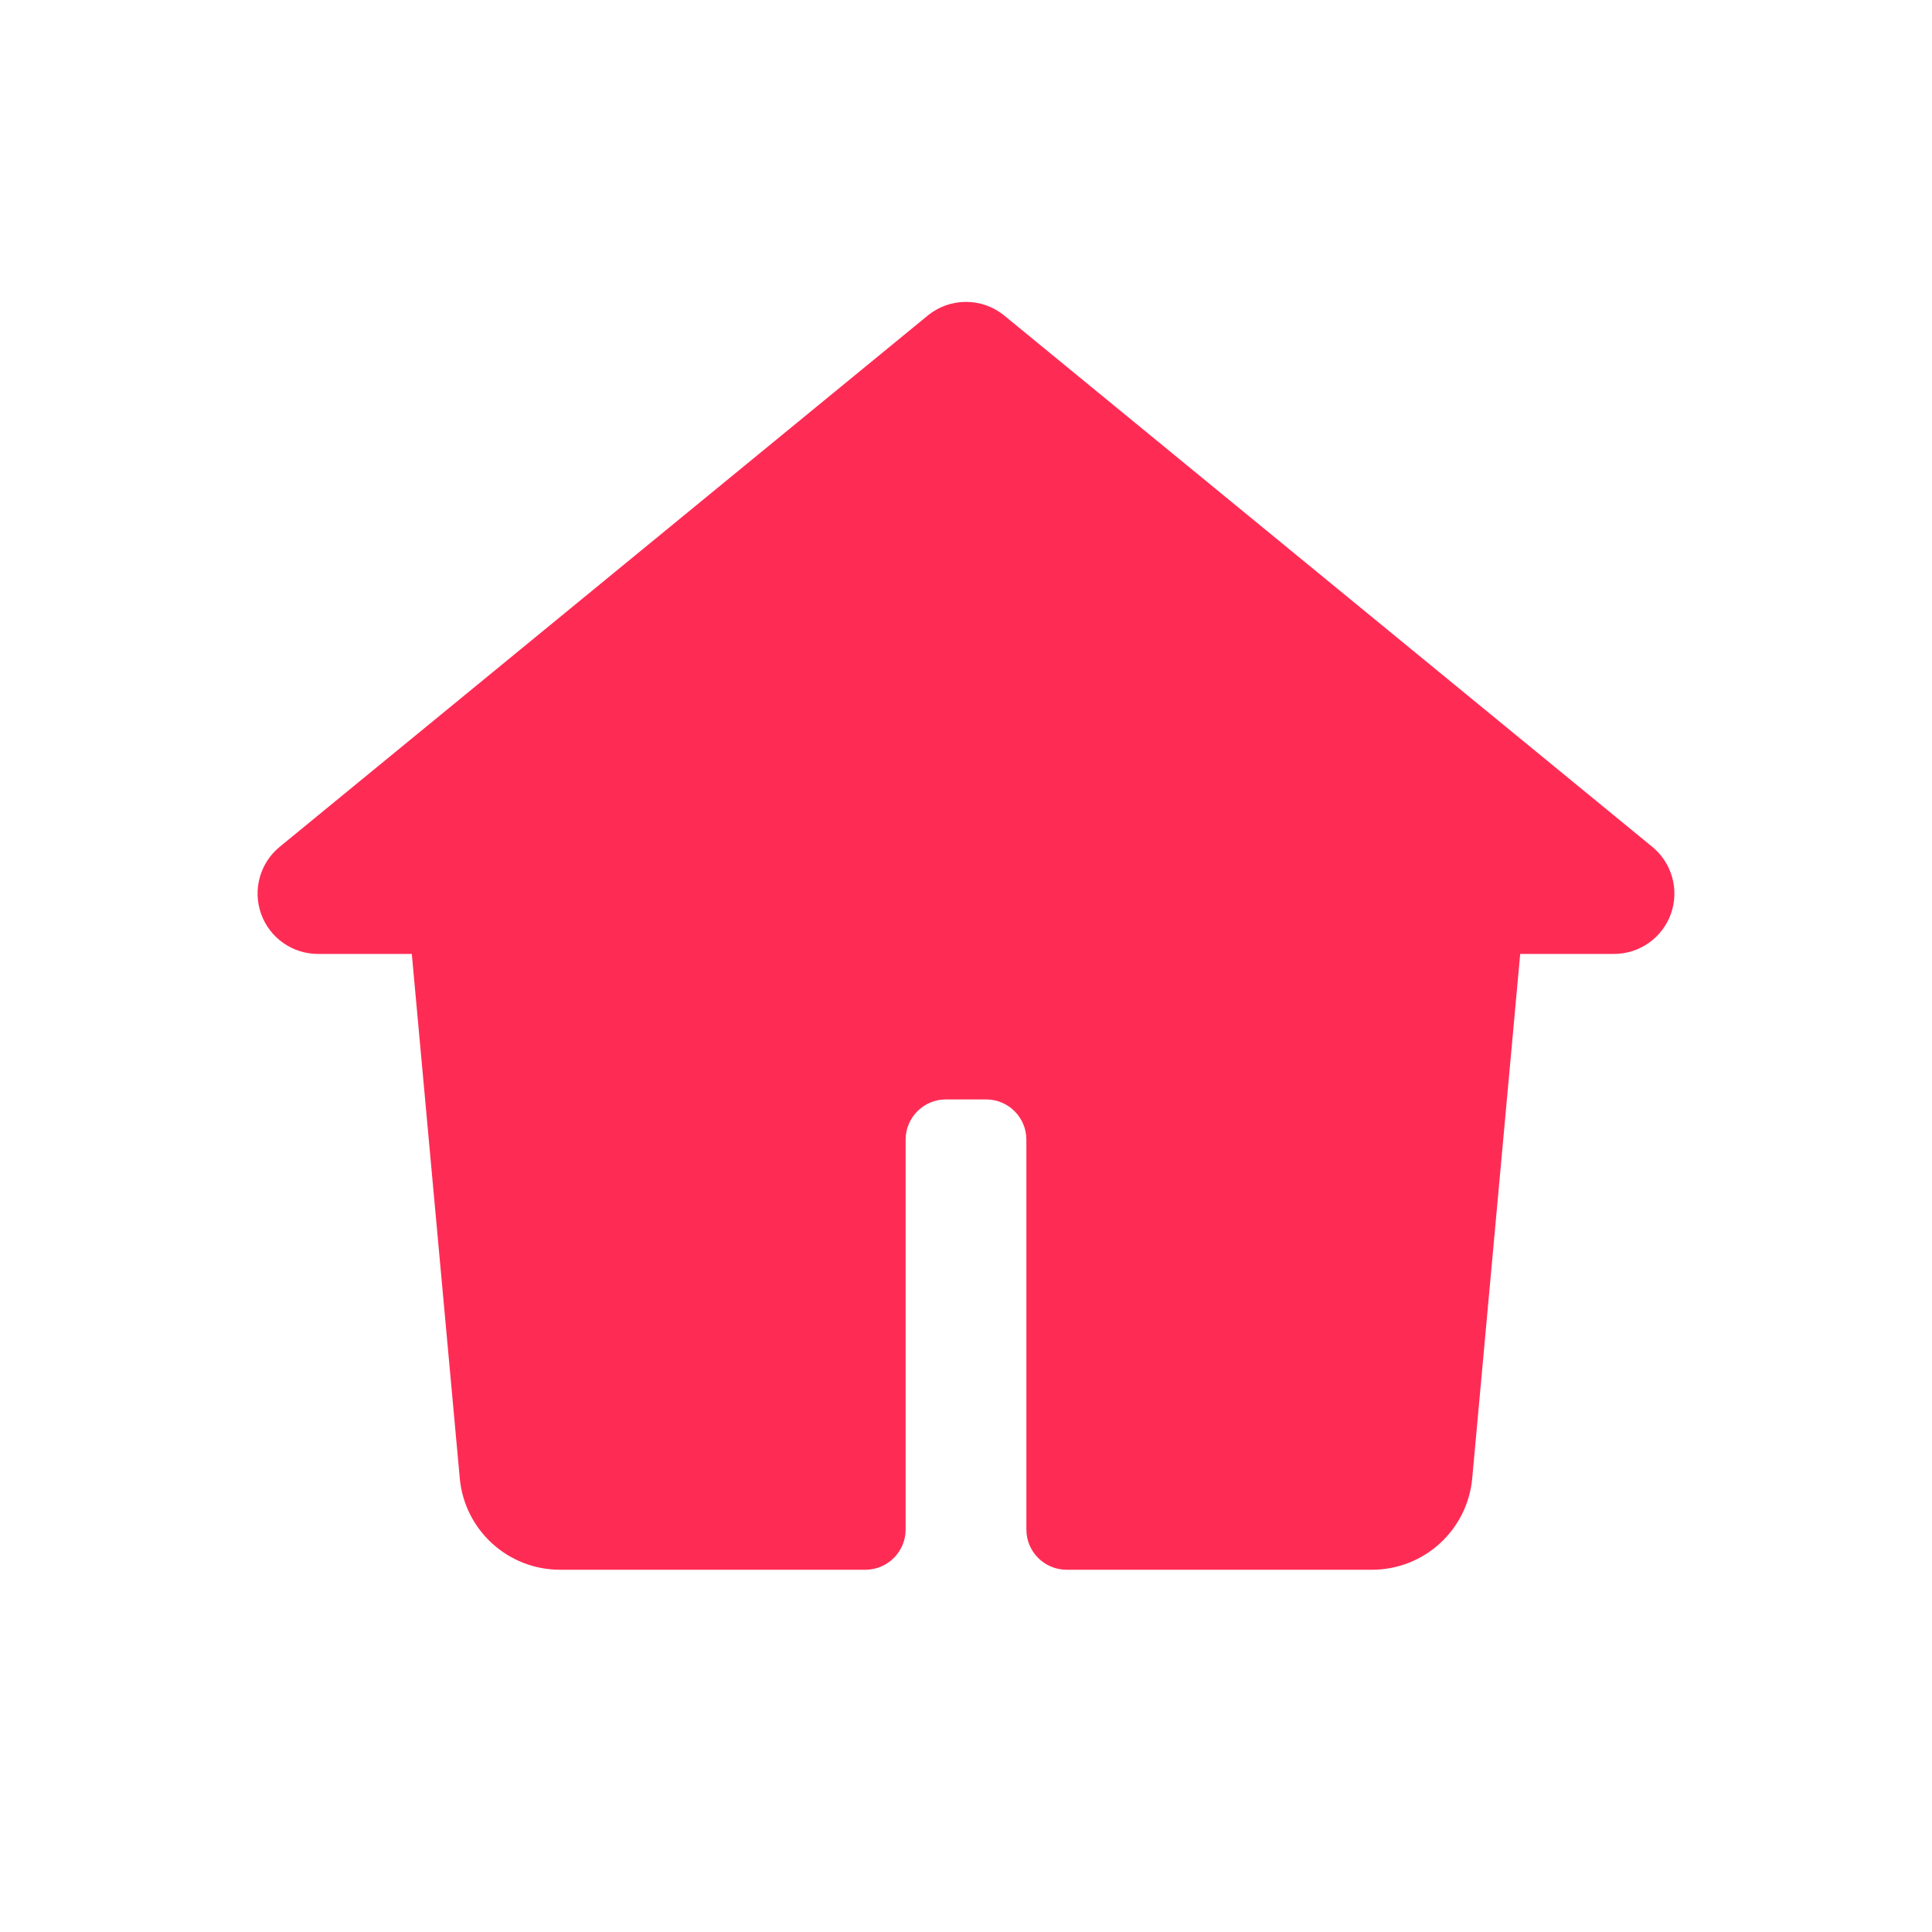
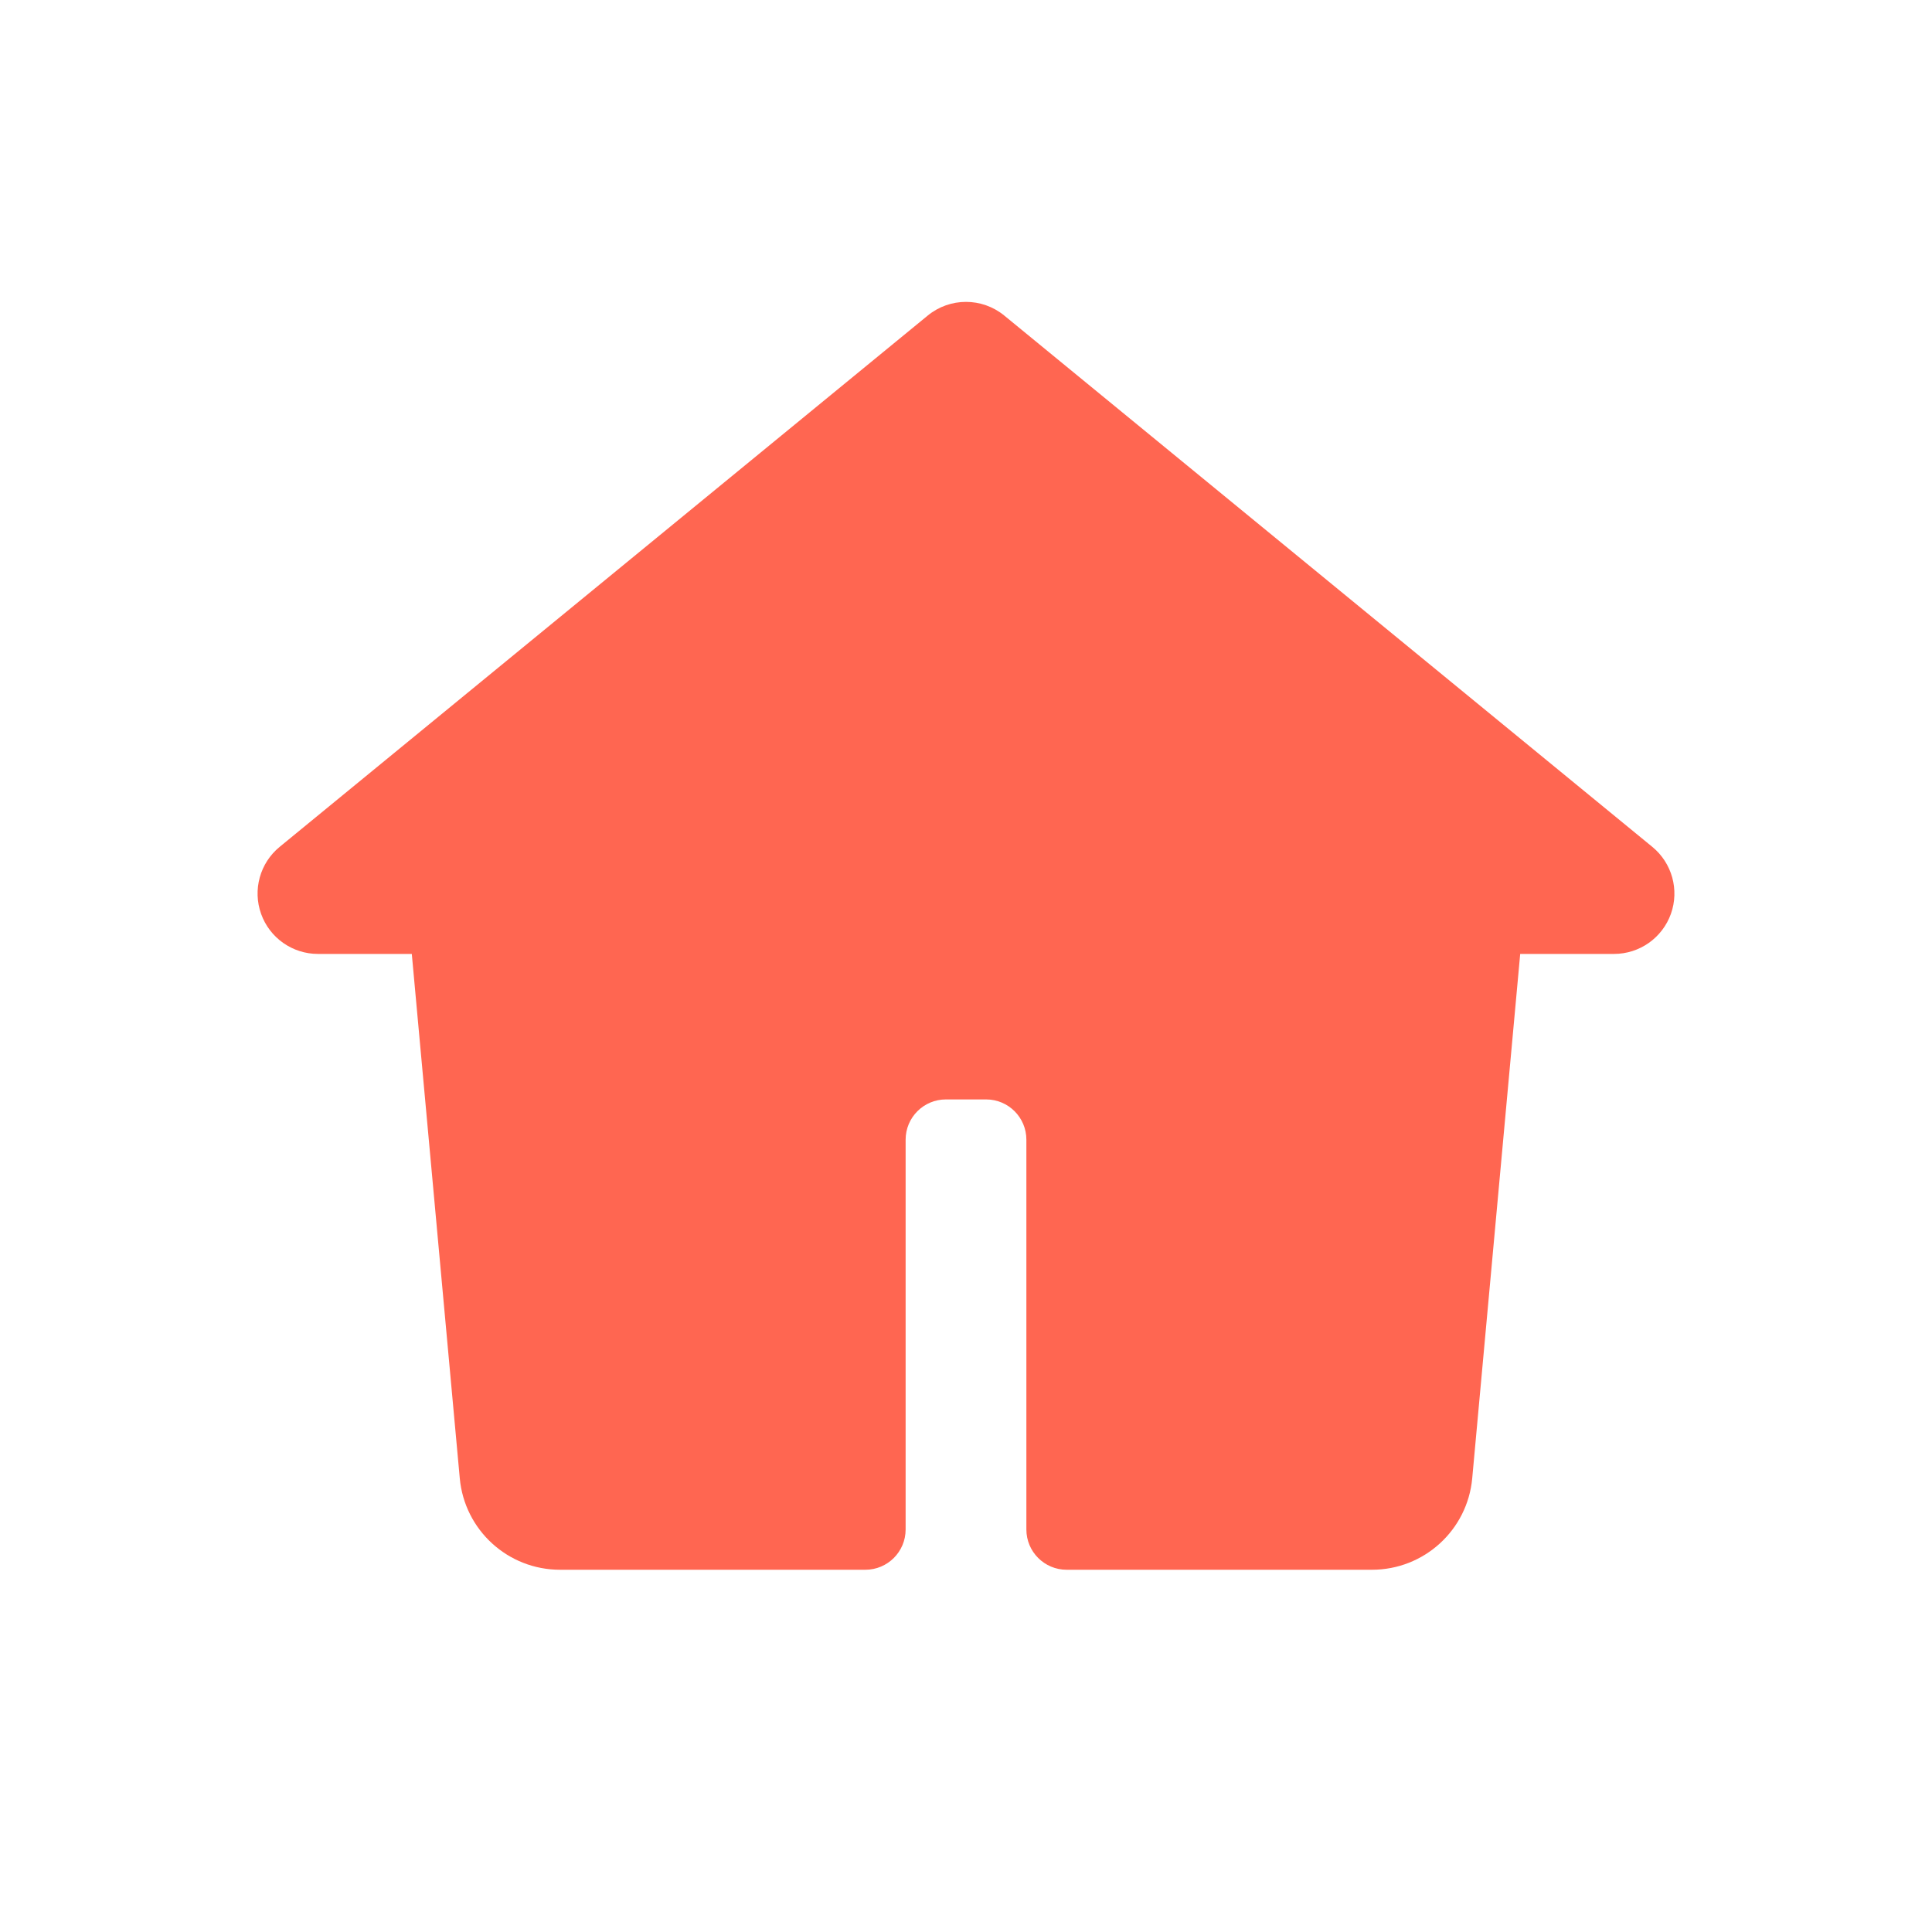
- <svg xmlns="http://www.w3.org/2000/svg" width="32" data-e2e="" height="32" viewBox="0 0 48 48" fill="rgba(254, 44, 85, 1)">
+ <svg xmlns="http://www.w3.org/2000/svg" width="32" data-e2e="" height="32" viewBox="0 0 48 48" fill="#ff6651">
  <path fill-rule="evenodd" clip-rule="evenodd" d="M24.951 7.84C24.398 7.387 23.601 7.387 23.049 7.84L6.948 21.04C6.458 21.442 6.274 22.108 6.487 22.705C6.7 23.302 7.266 23.7 7.899 23.7H10.231L11.423 36.728C11.541 38.015 12.62 39 13.913 39H21.5C22.052 39 22.5 38.552 22.5 38V28.315C22.5 27.763 22.948 27.315 23.5 27.315H24.5C25.052 27.315 25.5 27.763 25.5 28.315V38C25.5 38.552 25.948 39 26.5 39H34.087C35.38 39 36.459 38.015 36.577 36.728L37.769 23.7H40.1C40.734 23.7 41.299 23.302 41.513 22.705C41.726 22.108 41.541 21.442 41.051 21.04L24.951 7.84Z" />
</svg>
